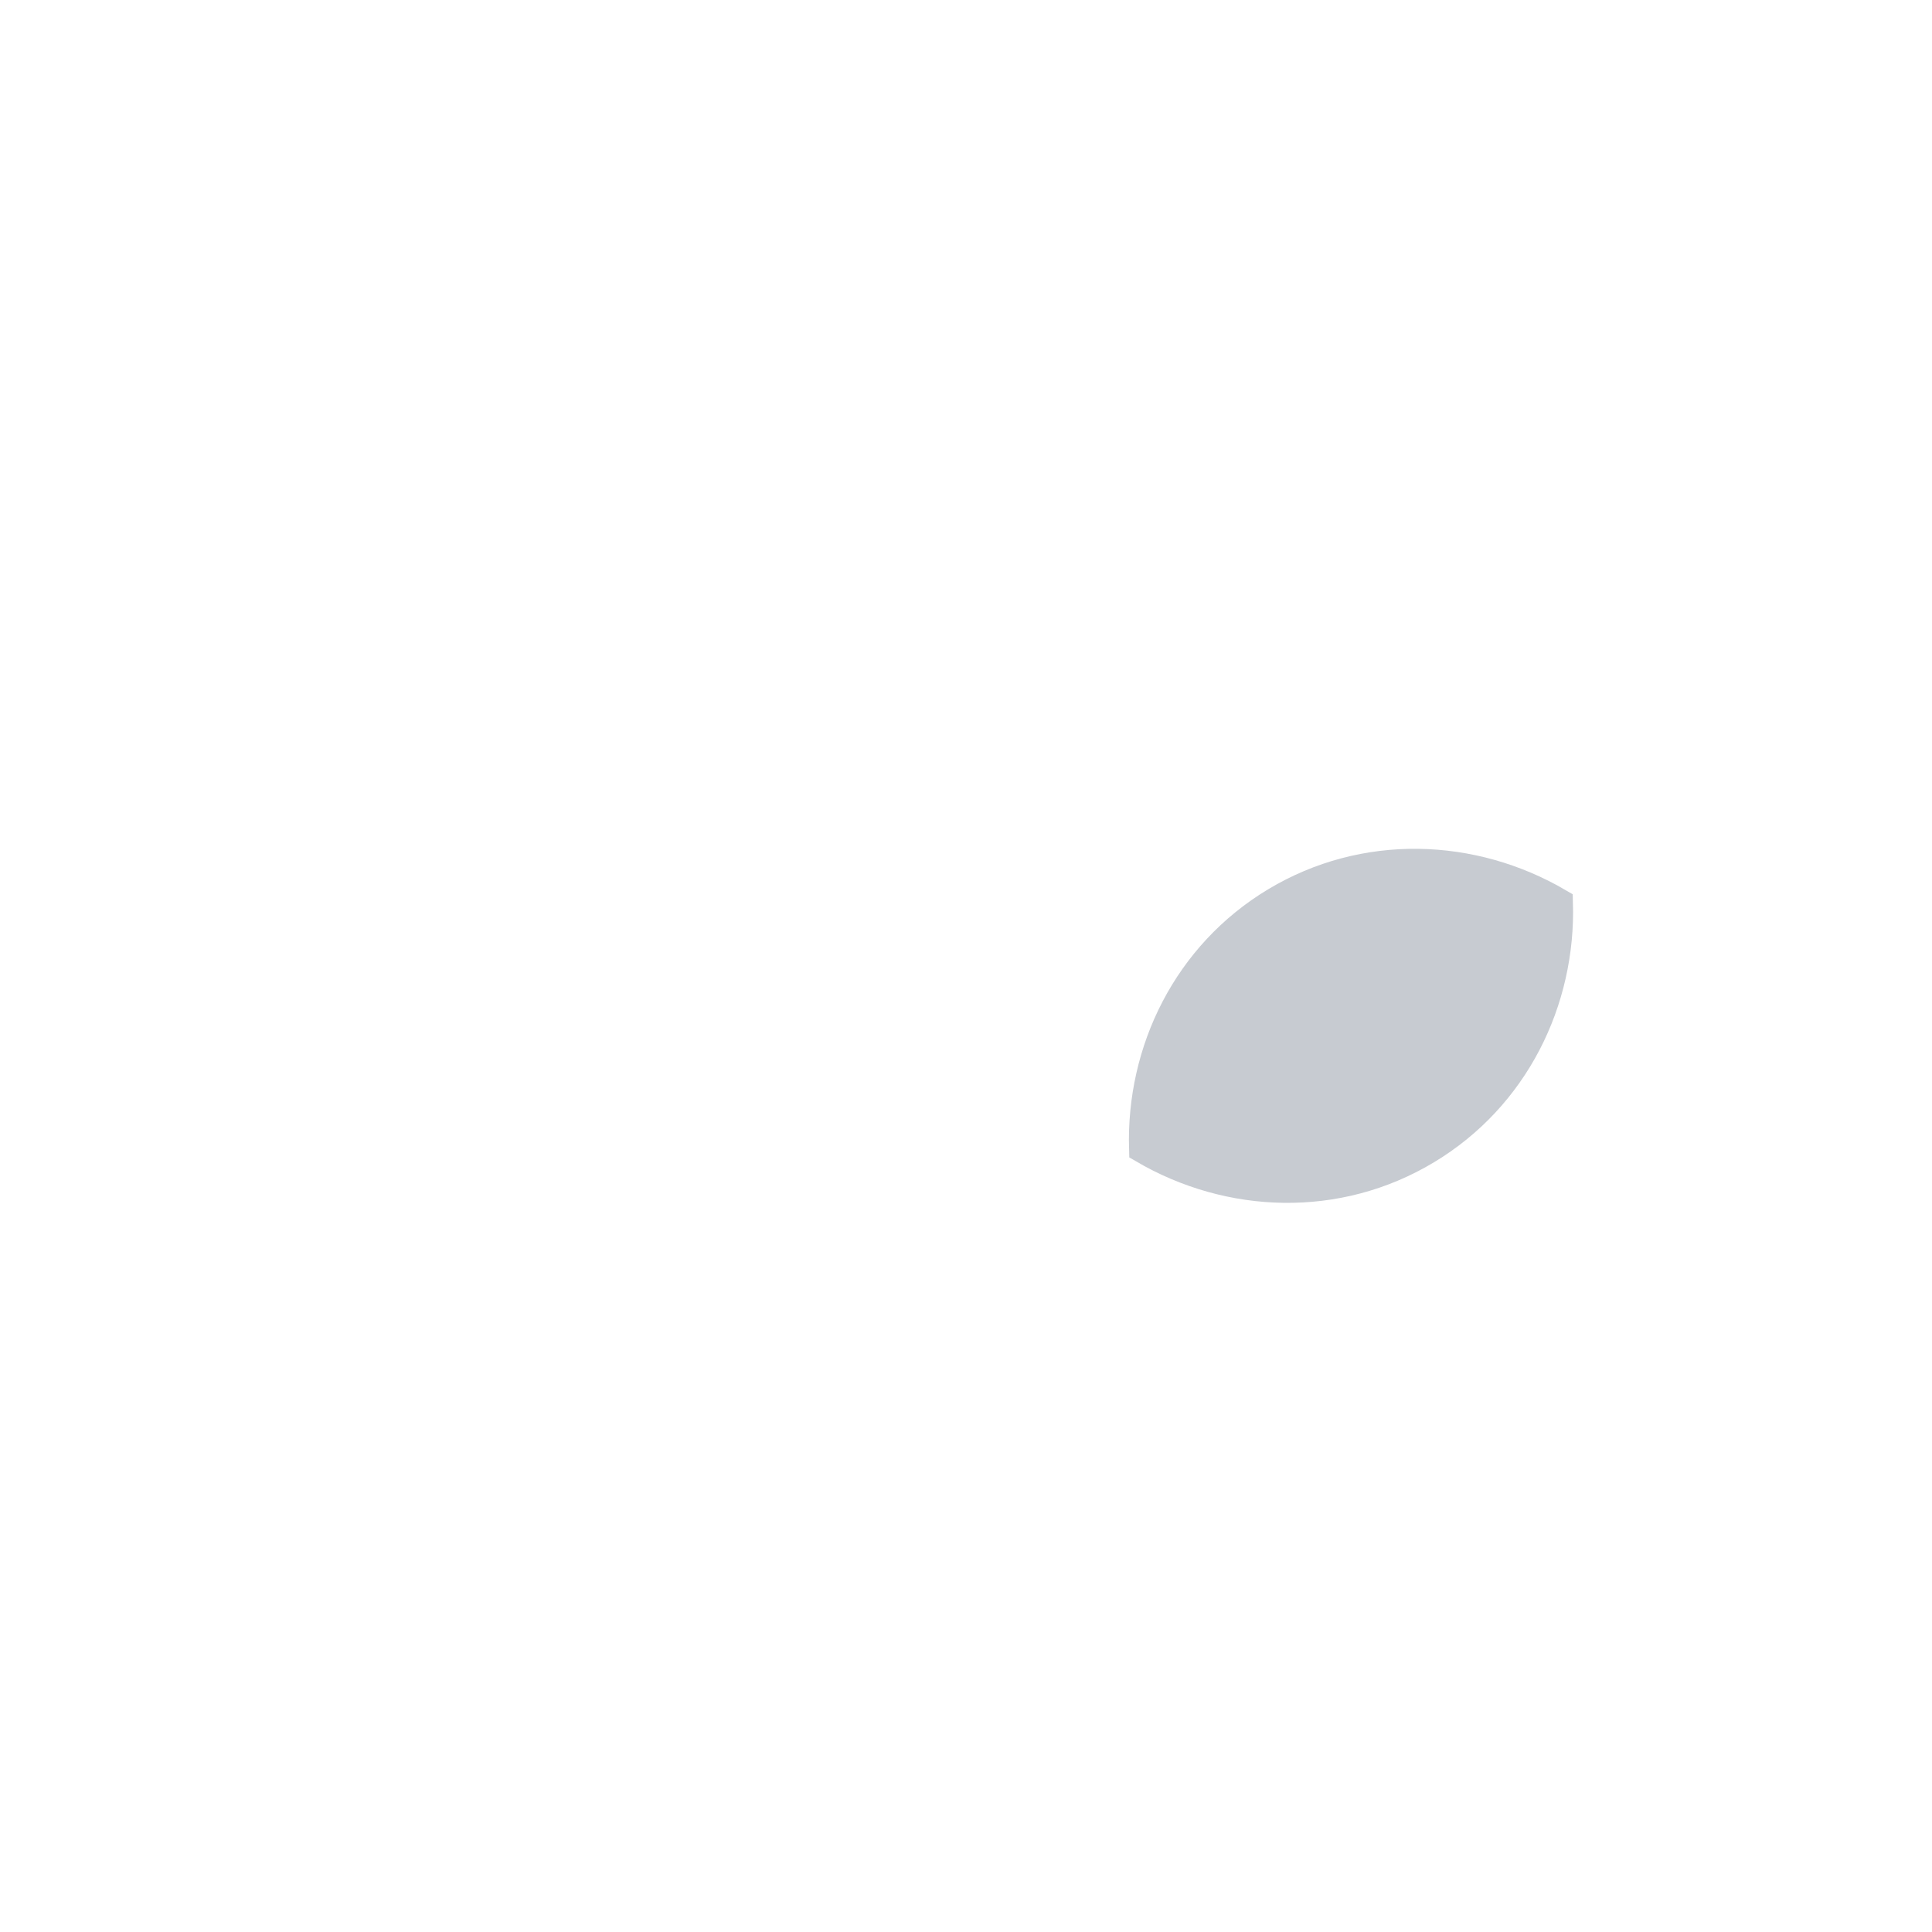
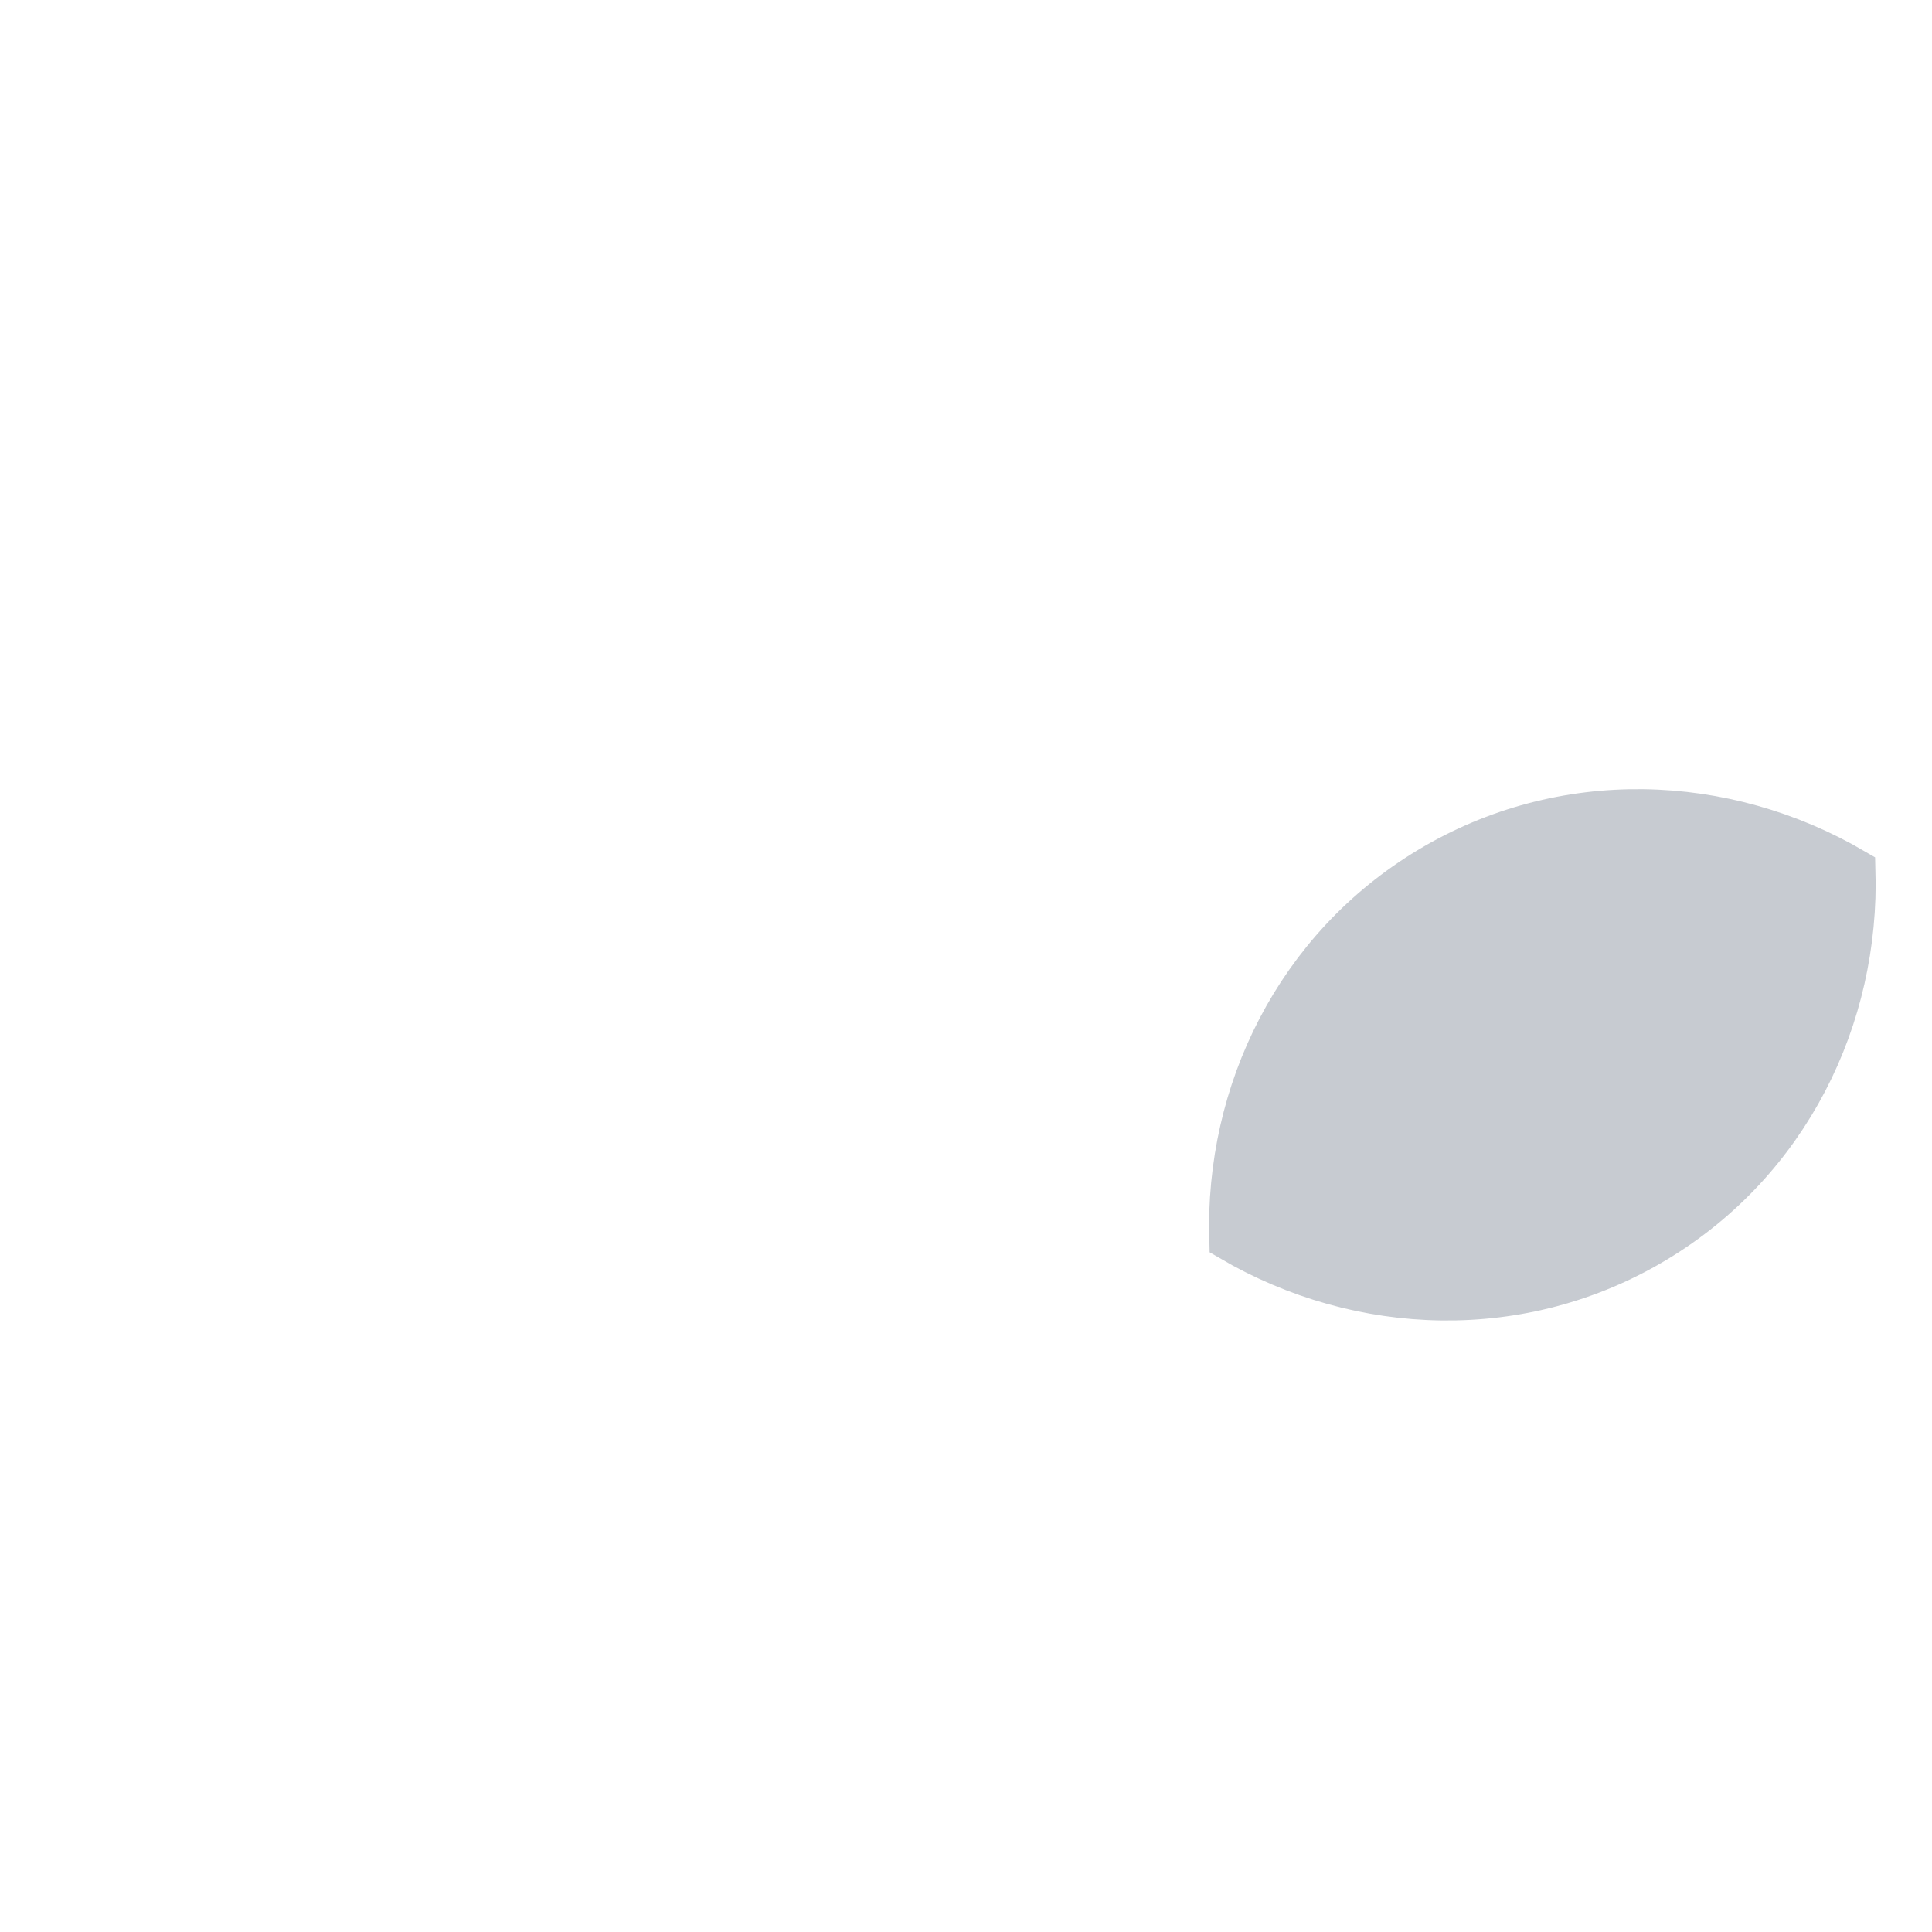
<svg xmlns="http://www.w3.org/2000/svg" width="1024px" height="1024px" viewBox="0 0 1024 1024" version="1.1">
  <g id="RightBigWing" stroke="none" stroke-width="1" fill="none" fill-rule="evenodd">
    <rect id="Rectangle" x="0" y="0" width="1024" height="1024" />
-     <path d="M715.362,415.638 C761.855,441.045 793.209,489.056 793.209,544.099 C793.209,598.59 762.481,646.189 716.757,671.789 C670.263,646.382 638.909,598.371 638.909,543.327 C638.909,488.837 669.637,441.238 715.362,415.638 Z" id="Combined-Shape-Copy-2" stroke="#C7CBD1" stroke-width="15" fill="#C7CBD1" transform="translate(716.0592, 543.7133) scale(-1, 1) rotate(-59) translate(-716.0592, -543.7133) " />
+     <path d="M816.44,366.864 C886.213,404.996 933.267,477.051 933.267,559.66 C933.267,641.44 887.153,712.876 818.534,751.297 C748.76,713.165 701.707,641.111 701.707,558.502 C701.707,476.721 747.821,405.285 816.44,366.864 Z" stroke="#C7CBD1" stroke-width="22.5" fill="#C7CBD1" transform="translate(817.4868, 559.0806) scale(-1, 1) rotate(-59) translate(-817.4868, -559.0806) " />
  </g>
</svg>
